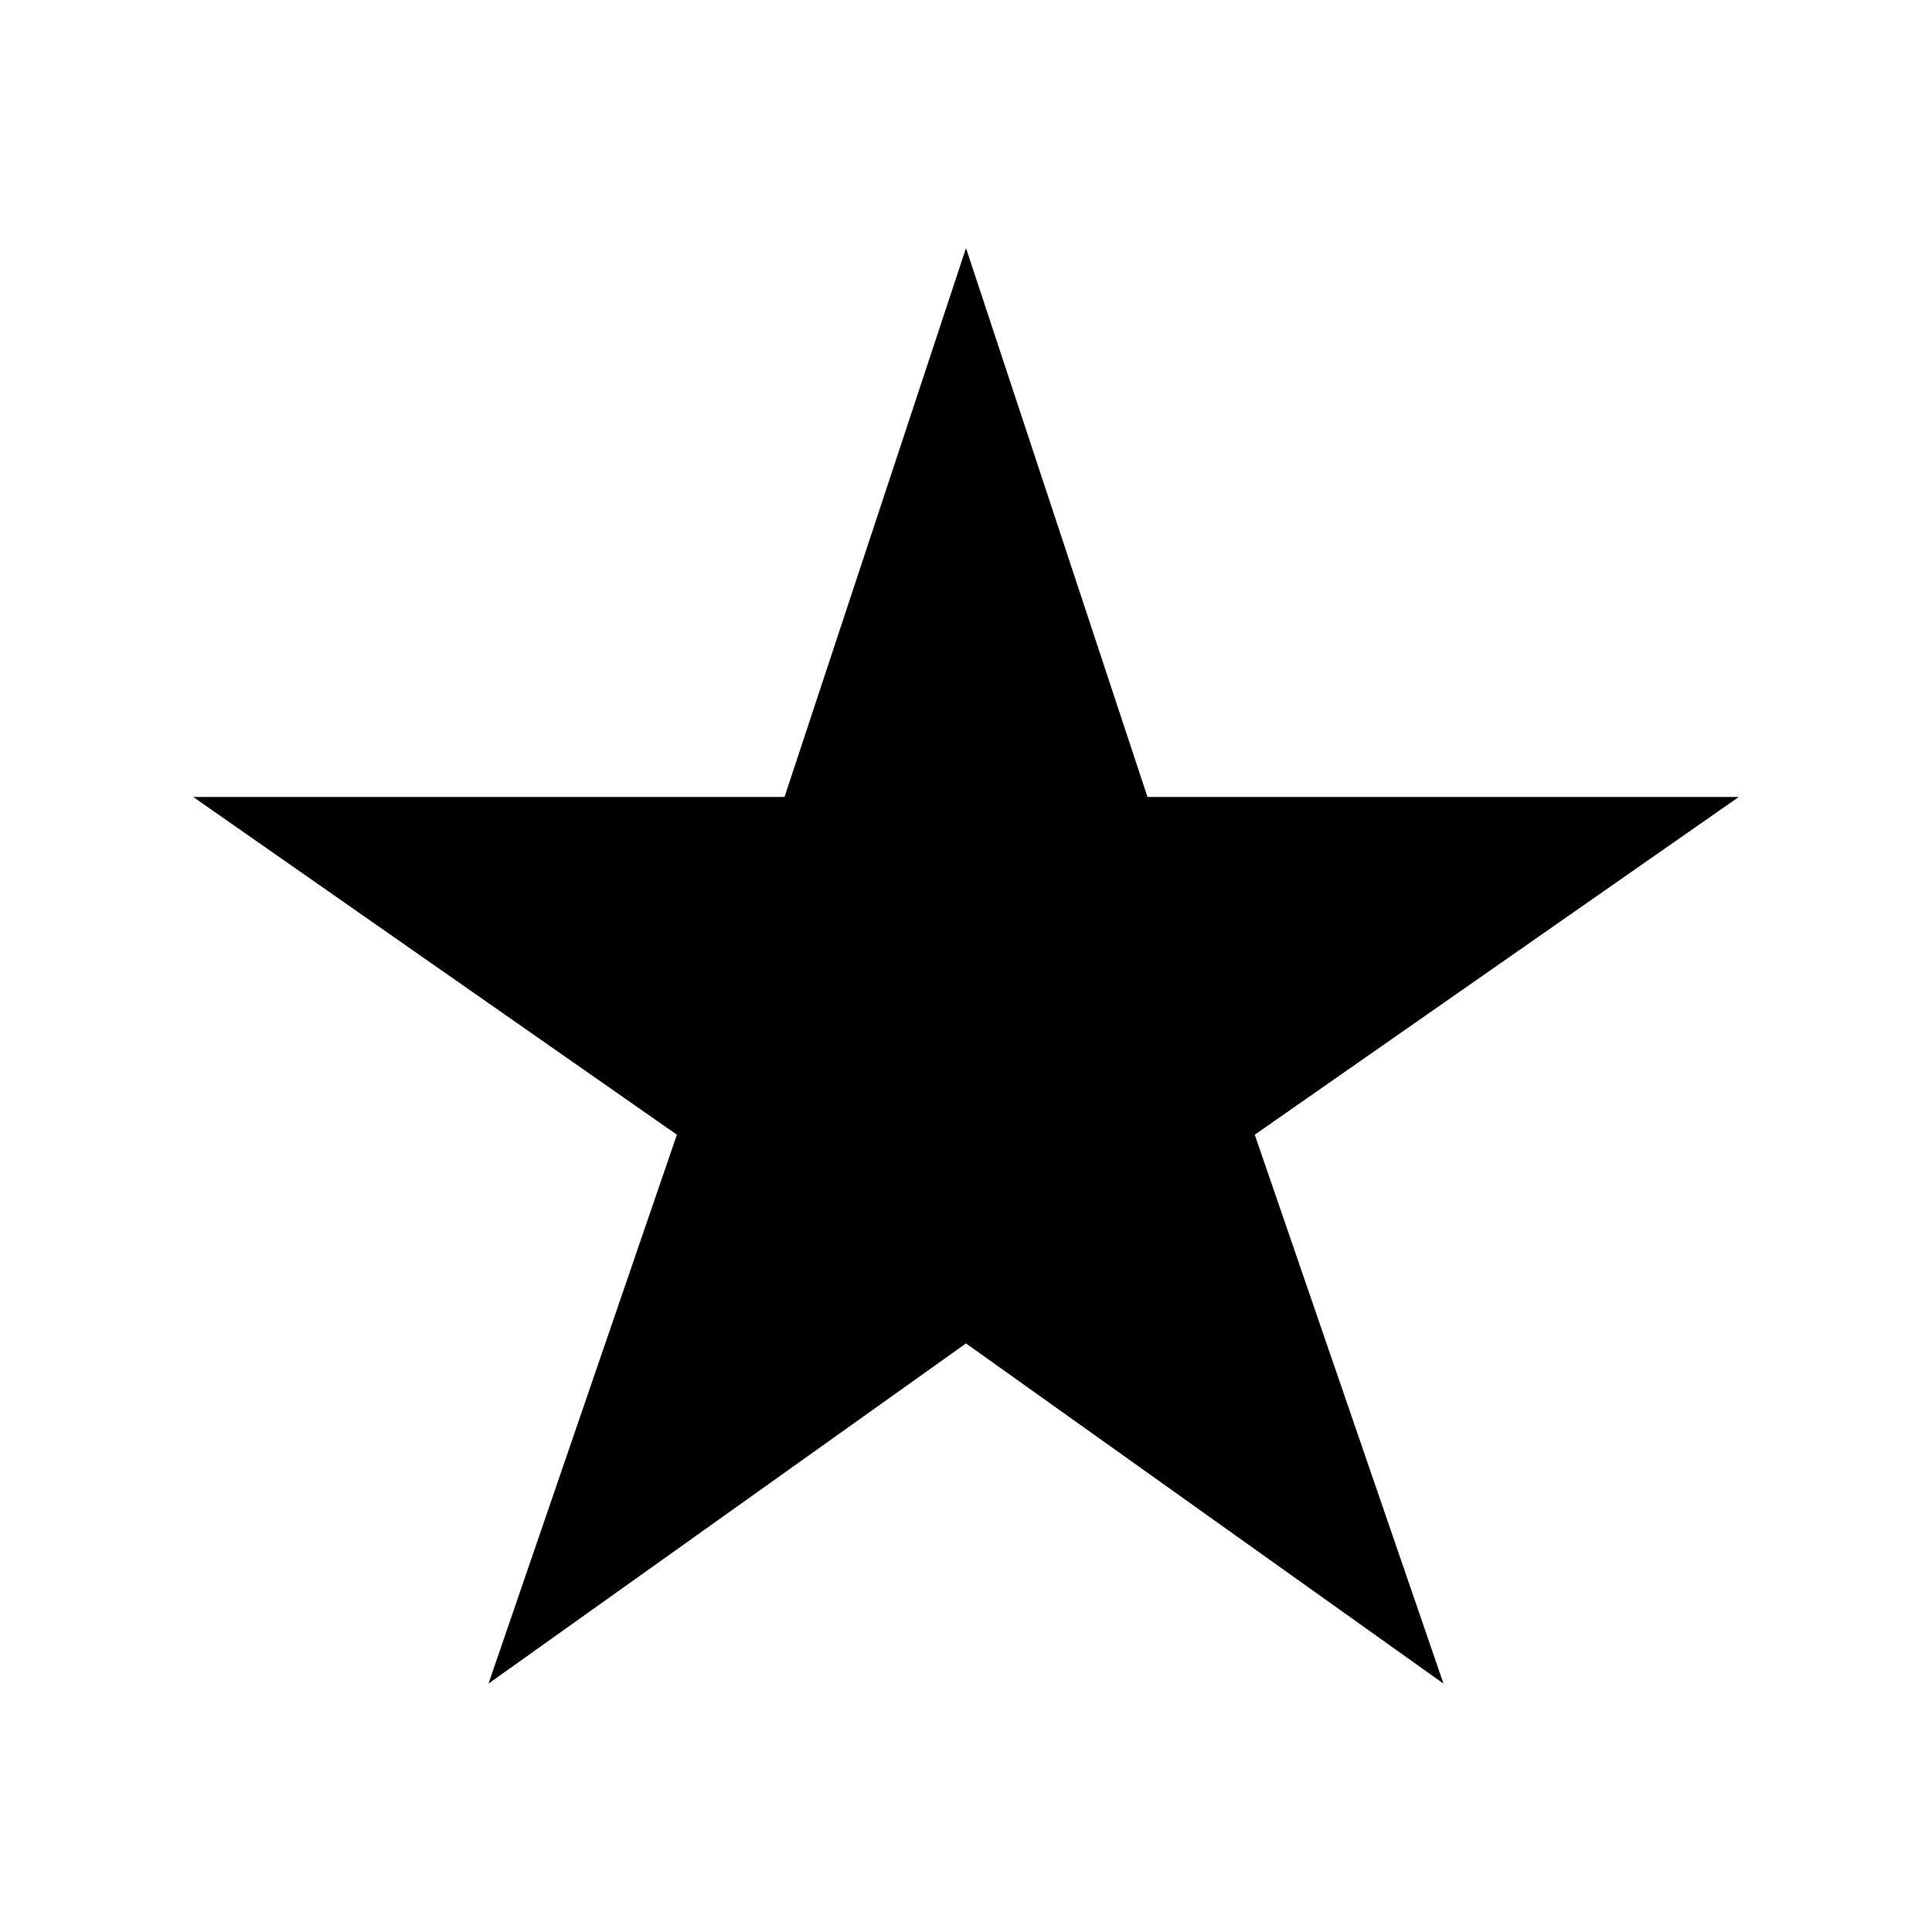
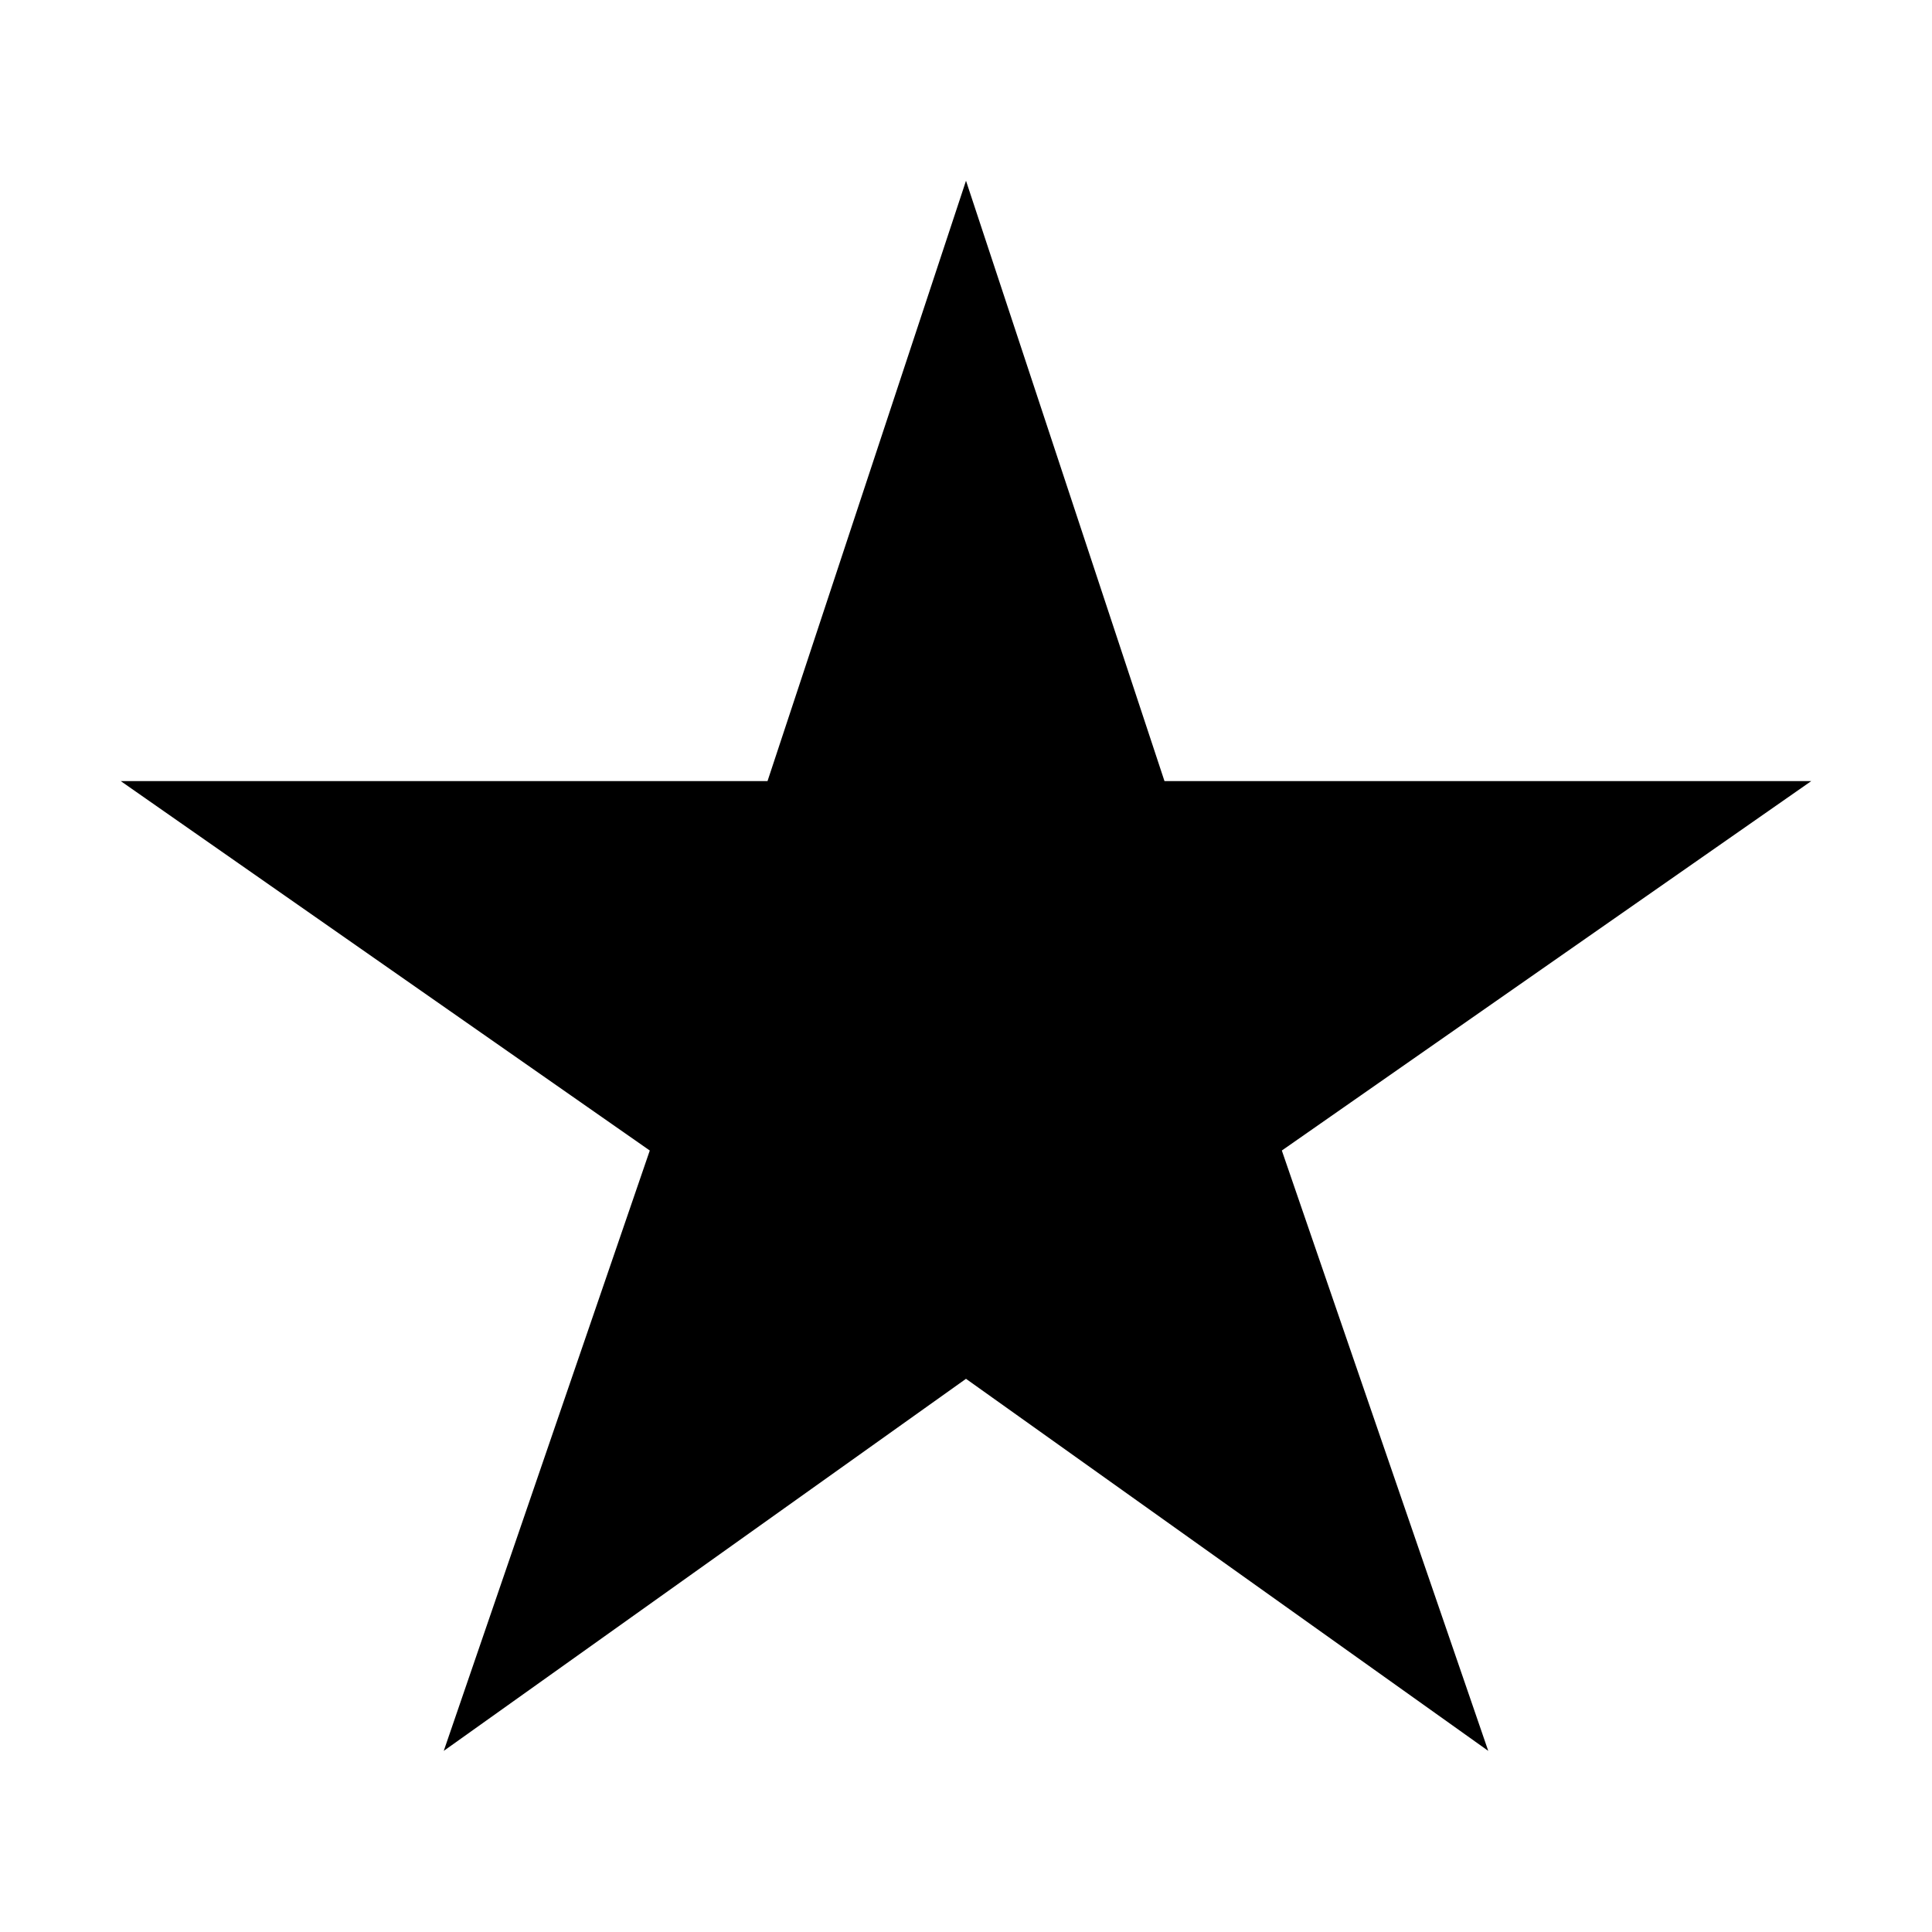
- <svg xmlns="http://www.w3.org/2000/svg" width="560px" height="560px" viewBox="0 0 560 560" version="1.1">
+ <svg xmlns="http://www.w3.org/2000/svg" width="512px" height="512px" viewBox="0 0 512 512" version="1.1">
  <defs />
  <g id="Page-1" stroke="none" stroke-width="1" fill="none" fill-rule="evenodd">
    <g id="star" fill="#000000">
-       <g id="ios7-star" transform="translate(56, 72)">
+       <g id="ios7-star" transform="translate(32, 48)">
        <path d="M448,159 L276.6,159 L224,-0.1 L171.4,159 L0,159 L140.2,256.9 L85.6,416 L224,317.4 L362.4,416 L307.7,256.9 L448,159 L448,159 Z" id="Shape" />
      </g>
    </g>
  </g>
</svg>
